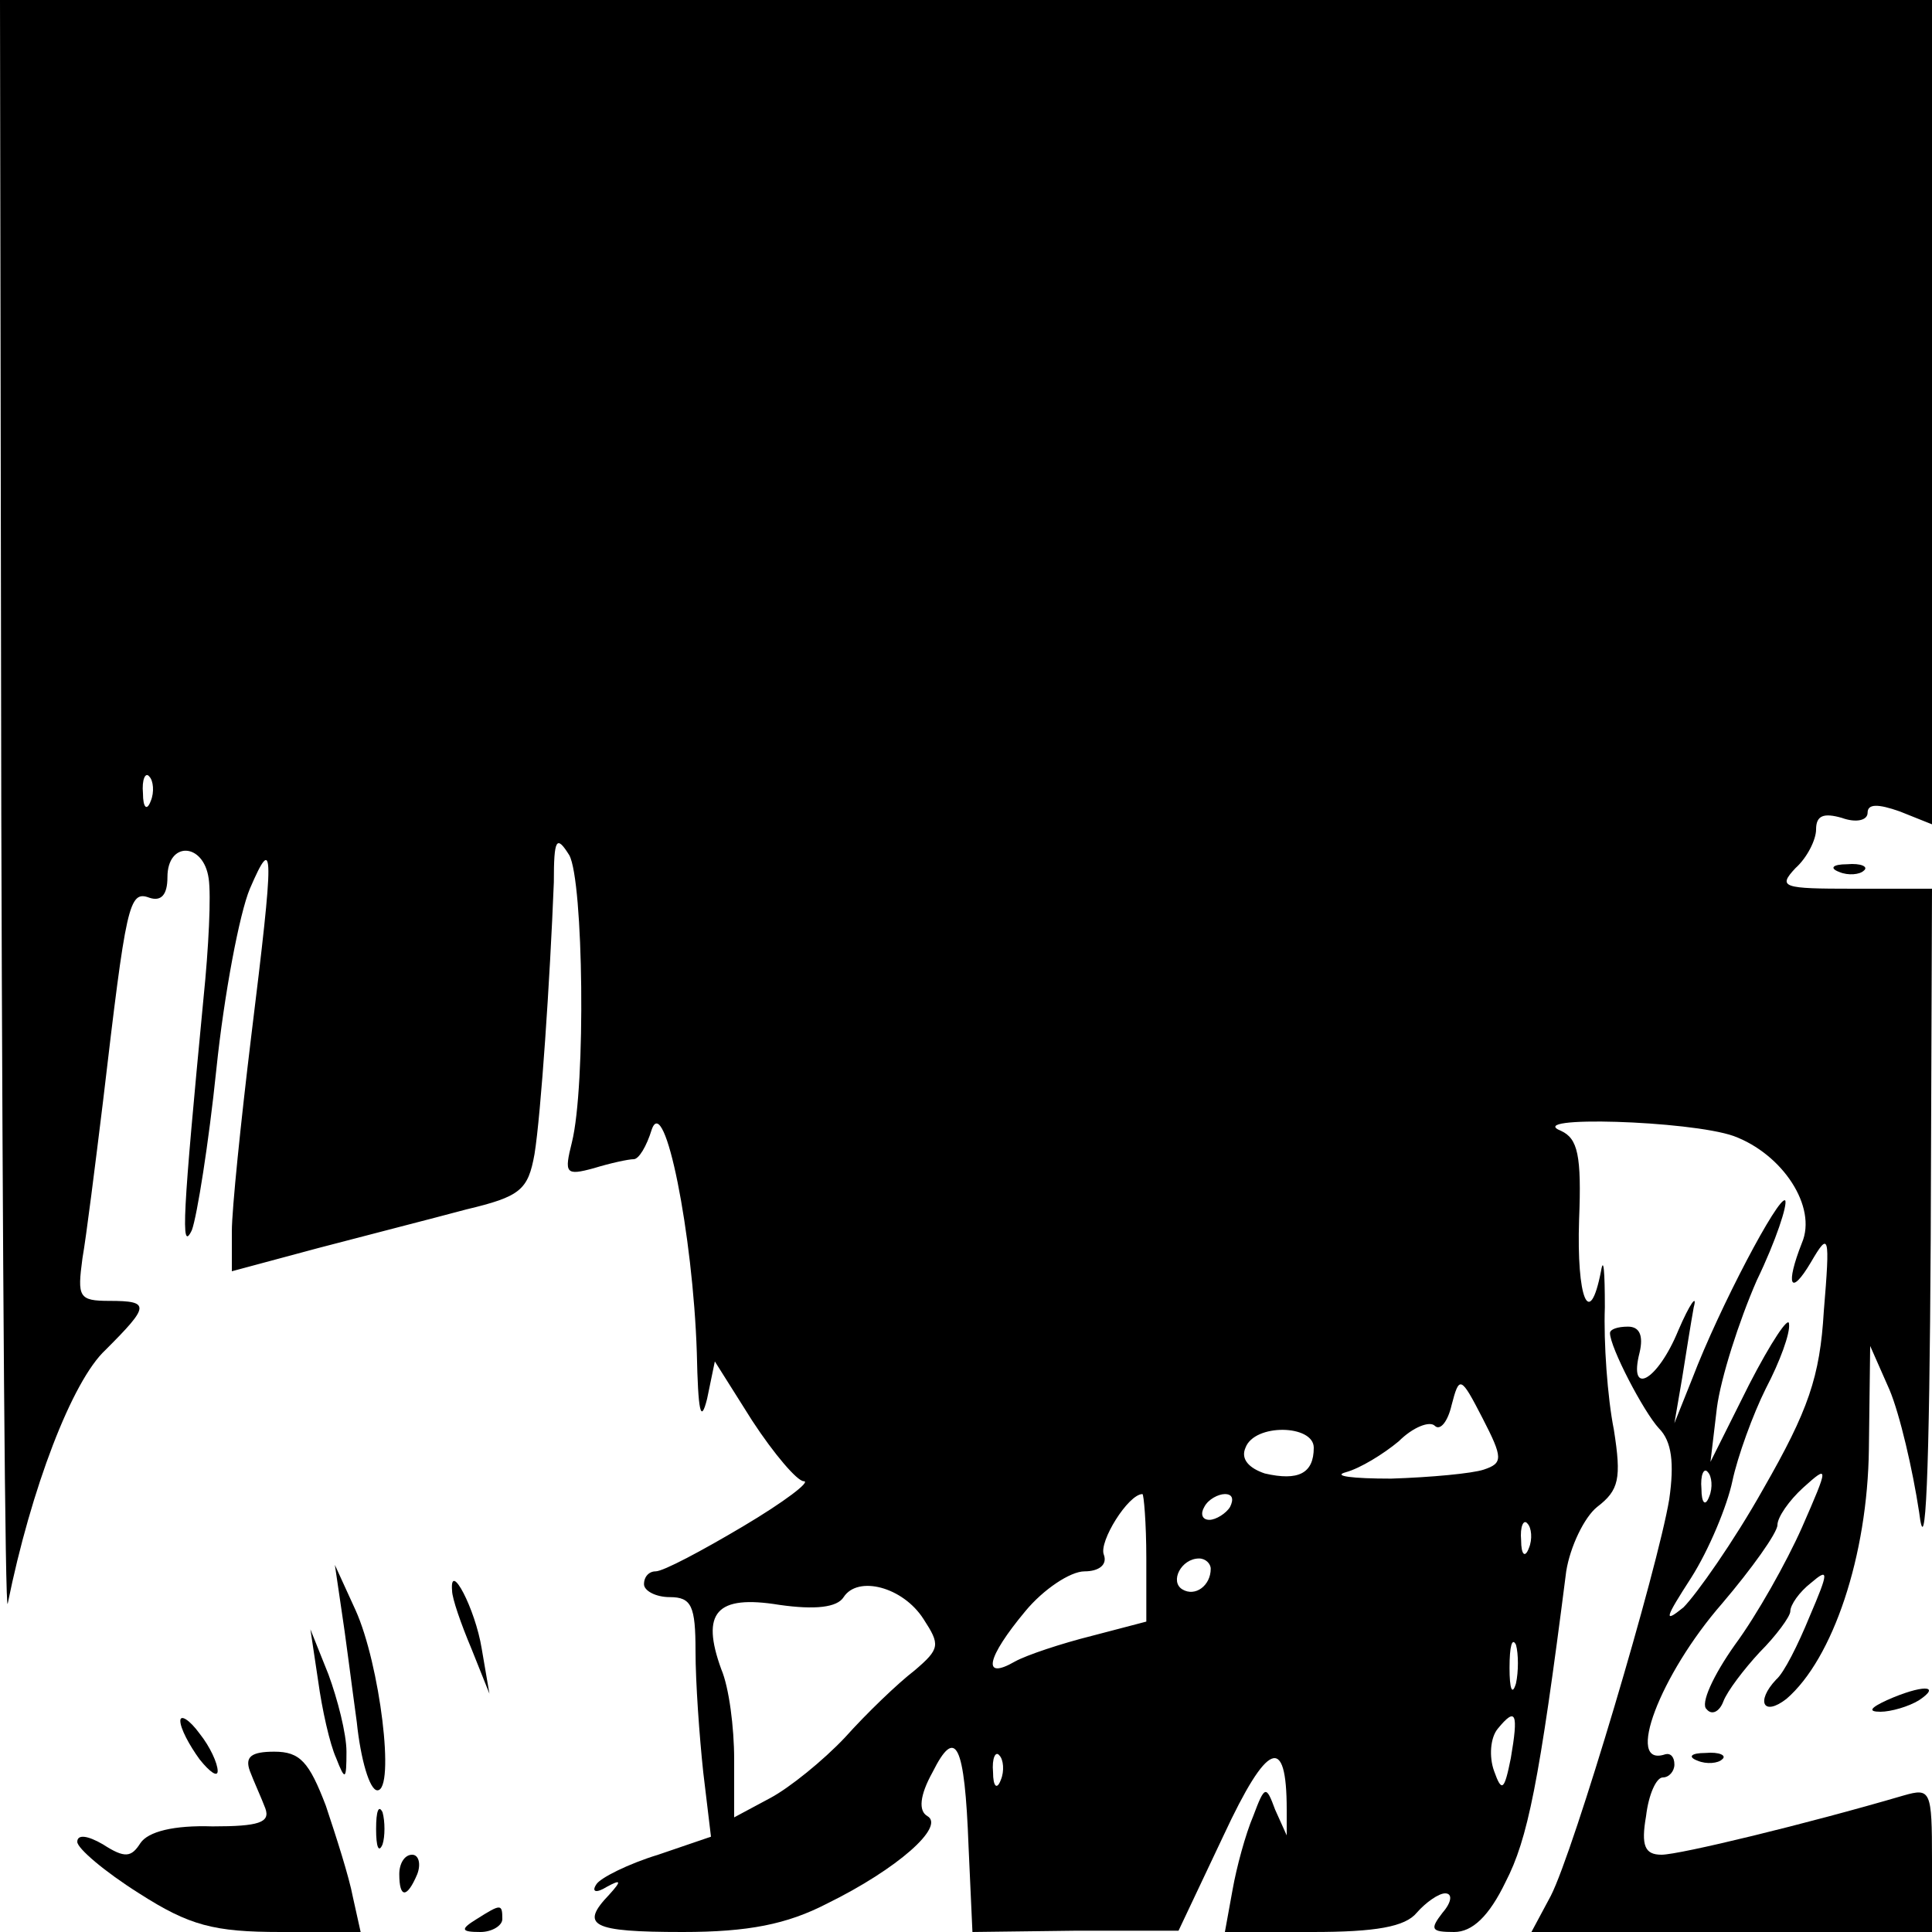
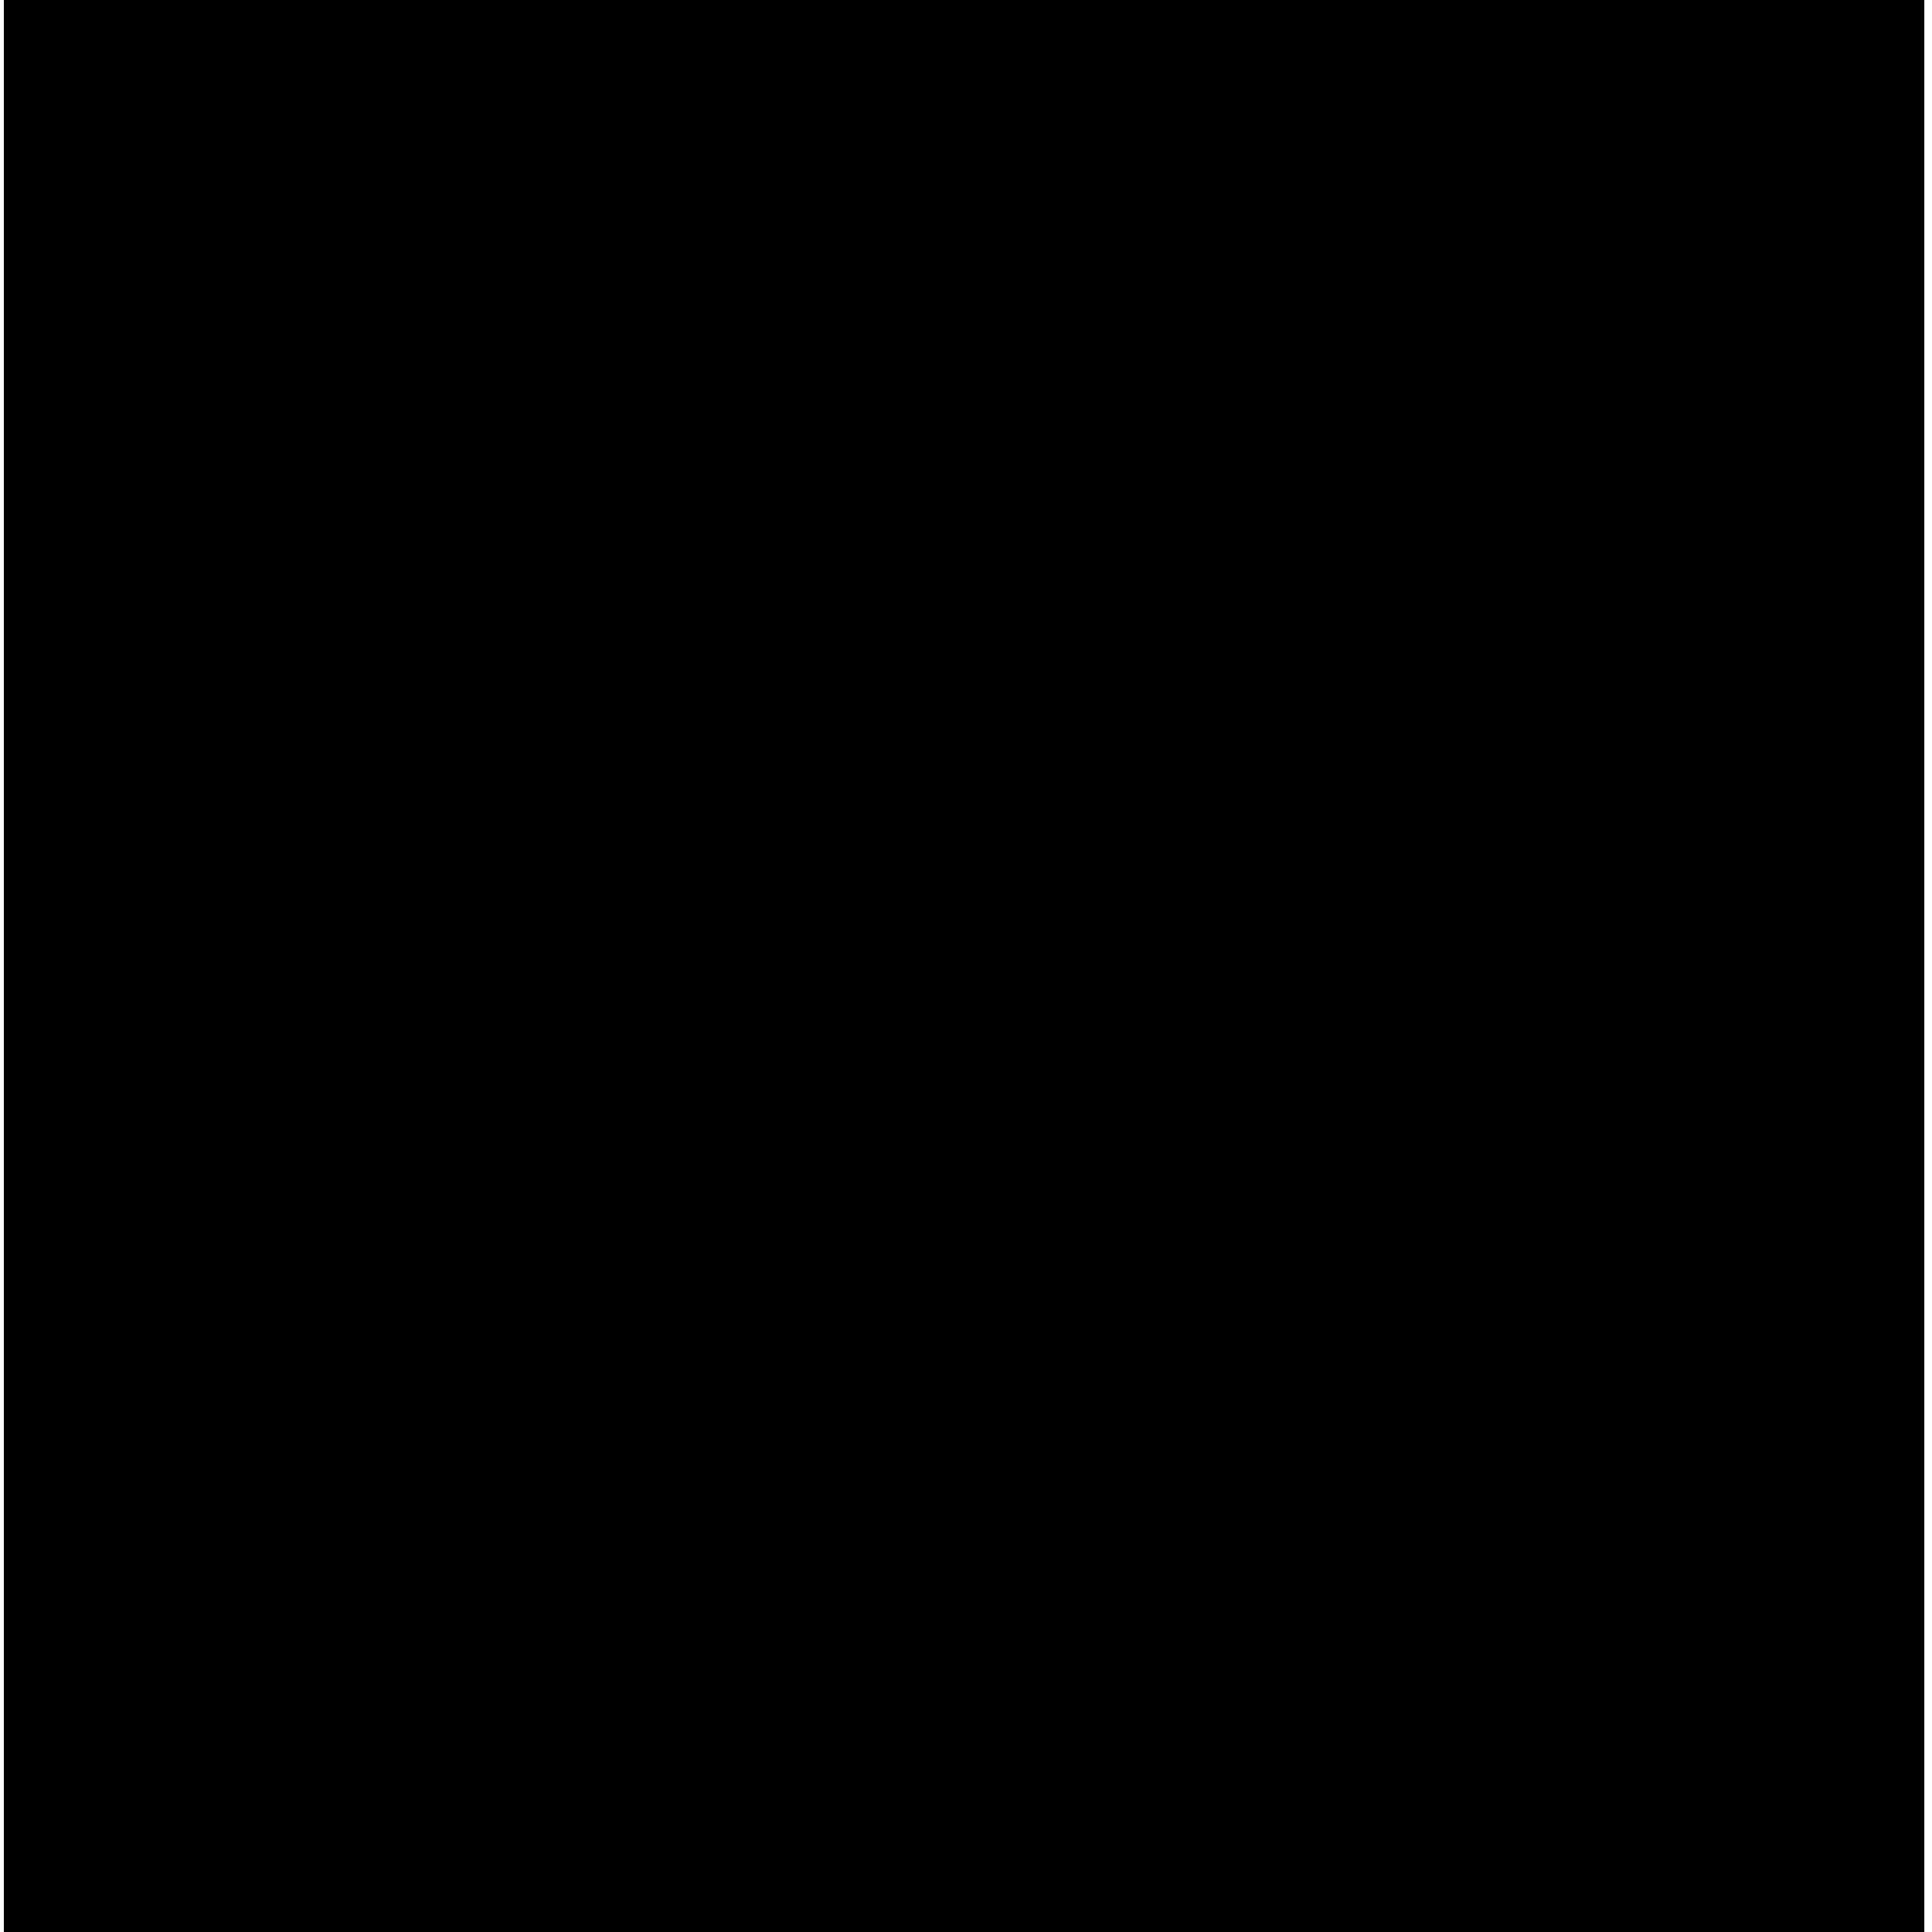
- <svg xmlns="http://www.w3.org/2000/svg" version="1.0" width="150pt" height="150pt" viewBox="0 0 150 150" preserveAspectRatio="xMidYMid meet">
-   <g transform="translate(0,150) scale(0.1,-0.1)" fill="#000000" stroke="none">
-     <path d="M1 868 c1 -348 3 -624 5 -613 18 89 50 173 76 197 34 34 35 38 3 38 -24 0 -25 3 -21 33 3 17 10 73 16 122 18 153 20 164 36 158 9 -3 14 2 14 16 0 28 28 27 32 -1 2 -13 0 -54 -4 -93 -16 -167 -18 -199 -9 -180 4 11 13 67 19 125 6 58 18 121 26 140 19 44 19 31 1 -115 -8 -66 -15 -134 -15 -151 l0 -31 67 18 c38 10 89 23 115 30 42 10 48 15 53 43 5 31 12 135 15 211 0 34 2 37 12 21 11 -20 13 -179 2 -223 -6 -24 -5 -26 17 -20 13 4 27 7 31 7 4 0 10 10 14 23 10 29 32 -81 35 -173 1 -46 3 -56 8 -36 l6 29 29 -46 c17 -26 35 -47 40 -47 6 0 -15 -16 -47 -35 -32 -19 -62 -35 -68 -35 -5 0 -9 -4 -9 -10 0 -5 9 -10 20 -10 17 0 20 -7 20 -42 0 -24 3 -66 6 -94 l6 -50 -41 -14 c-23 -7 -45 -18 -48 -23 -4 -6 0 -7 8 -2 11 6 12 5 2 -6 -23 -24 -14 -29 57 -29 51 0 81 6 112 22 55 27 92 60 78 68 -7 4 -6 16 4 34 18 36 25 23 28 -58 l3 -66 80 1 80 0 35 74 c34 73 49 79 49 20 l0 -20 -9 20 c-7 19 -8 19 -17 -5 -6 -14 -13 -40 -16 -57 l-6 -33 68 0 c49 0 72 4 81 15 7 8 17 15 22 15 6 0 5 -7 -2 -15 -10 -13 -9 -15 9 -15 14 0 27 12 40 39 17 33 26 76 47 241 3 19 14 42 24 50 17 13 19 22 13 60 -5 25 -8 68 -7 95 0 28 -1 40 -3 28 -9 -46 -19 -21 -17 40 2 50 -1 63 -14 69 -30 12 100 8 134 -4 38 -14 65 -55 53 -83 -13 -33 -9 -42 7 -15 14 24 15 22 10 -38 -3 -51 -12 -77 -47 -138 -23 -41 -52 -82 -62 -92 -16 -13 -14 -8 6 23 14 22 28 56 32 75 4 19 16 52 26 72 11 21 19 43 18 50 0 7 -14 -14 -31 -47 l-30 -60 5 42 c3 23 17 67 31 99 15 31 24 59 22 62 -5 4 -51 -83 -72 -138 l-14 -35 6 35 c3 19 7 44 9 55 3 11 -3 3 -12 -18 -16 -39 -39 -52 -30 -17 3 13 0 20 -9 20 -8 0 -14 -2 -14 -5 0 -11 26 -61 38 -74 10 -10 12 -27 8 -55 -9 -54 -74 -273 -92 -308 l-15 -28 156 0 155 0 0 56 c0 54 -1 56 -22 50 -75 -22 -174 -46 -188 -46 -13 0 -16 7 -12 30 2 17 8 30 13 30 5 0 9 5 9 10 0 6 -3 9 -7 8 -32 -11 -4 62 44 117 23 27 43 55 43 61 0 6 9 19 20 29 20 18 20 17 -1 -31 -12 -27 -35 -68 -52 -91 -17 -24 -27 -46 -22 -50 4 -5 10 -2 13 6 3 8 16 25 28 38 13 13 24 28 24 32 0 5 7 15 16 22 14 12 14 9 -1 -26 -9 -22 -20 -44 -26 -49 -16 -17 -10 -29 8 -15 36 31 63 111 64 194 l1 80 15 -34 c8 -19 18 -62 23 -95 5 -41 8 28 9 212 l1 272 -61 0 c-55 0 -59 1 -45 16 9 8 16 22 16 30 0 11 6 13 20 9 11 -4 20 -2 20 4 0 7 8 7 25 1 l25 -10 0 320 0 320 -750 0 -750 0 1 -632z m116 10 c-3 -8 -6 -5 -6 6 -1 11 2 17 5 13 3 -3 4 -12 1 -19z m1035 -519 c-9 -3 -41 -6 -72 -7 -30 0 -46 2 -35 5 11 3 29 14 41 24 11 11 24 16 28 12 4 -4 10 3 13 16 6 23 7 23 24 -10 16 -31 16 -35 1 -40z m-132 17 c0 -20 -12 -26 -38 -20 -12 4 -19 11 -15 20 7 19 53 18 53 0z m307 -38 c-3 -8 -6 -5 -6 6 -1 11 2 17 5 13 3 -3 4 -12 1 -19z m-437 -48 l0 -49 -42 -11 c-24 -6 -51 -15 -60 -20 -26 -15 -22 3 8 39 14 17 35 31 46 31 11 0 18 5 15 13 -4 10 19 47 30 47 1 0 3 -22 3 -50z m65 40 c-3 -5 -11 -10 -16 -10 -6 0 -7 5 -4 10 3 6 11 10 16 10 6 0 7 -4 4 -10z m232 -32 c-3 -8 -6 -5 -6 6 -1 11 2 17 5 13 3 -3 4 -12 1 -19z m-247 -16 c0 -13 -12 -22 -22 -16 -10 6 -1 24 13 24 5 0 9 -4 9 -8z m-223 -39 c13 -20 13 -23 -7 -40 -13 -10 -37 -33 -54 -52 -17 -18 -43 -39 -58 -47 l-28 -15 0 45 c0 25 -4 56 -10 70 -16 44 -4 58 45 50 28 -4 45 -2 50 6 11 17 46 8 62 -17z m460 -50 c-3 -10 -5 -4 -5 12 0 17 2 24 5 18 2 -7 2 -21 0 -30z m-4 -58 c-5 -25 -7 -27 -13 -10 -4 11 -3 26 3 33 14 17 16 12 10 -23z m-396 -17 c-3 -8 -6 -5 -6 6 -1 11 2 17 5 13 3 -3 4 -12 1 -19z" />
-     <path d="M1428 823 c7 -3 16 -2 19 1 4 3 -2 6 -13 5 -11 0 -14 -3 -6 -6z" />
-     <path d="M265 251 c3 -19 8 -59 12 -88 3 -29 10 -53 16 -53 14 0 2 98 -17 140 l-16 35 5 -34z" />
-     <path d="M351 265 c0 -6 7 -26 15 -45 l14 -35 -6 35 c-5 31 -25 69 -23 45z" />
-     <path d="M247 195 c3 -22 9 -49 14 -60 7 -18 8 -17 8 5 0 14 -7 41 -14 60 l-14 35 6 -40z" />
-     <path d="M1465 180 c-13 -6 -15 -9 -5 -9 8 0 22 4 30 9 18 12 2 12 -25 0z" />
-     <path d="M140 164 c0 -6 7 -19 15 -30 8 -10 14 -14 14 -9 0 6 -6 19 -14 29 -8 11 -15 15 -15 10z" />
-     <path d="M194 125 c3 -8 9 -21 12 -29 4 -11 -5 -14 -41 -14 -30 1 -50 -4 -56 -13 -7 -11 -12 -12 -29 -1 -12 7 -20 8 -20 2 0 -5 21 -23 48 -40 39 -25 58 -30 110 -30 l62 0 -6 27 c-3 16 -13 47 -21 71 -13 34 -20 42 -40 42 -18 0 -23 -4 -19 -15z" />
-     <path d="M1318 133 c7 -3 16 -2 19 1 4 3 -2 6 -13 5 -11 0 -14 -3 -6 -6z" />
-     <path d="M292 80 c0 -14 2 -19 5 -12 2 6 2 18 0 25 -3 6 -5 1 -5 -13z" />
-     <path d="M310 45 c0 -19 6 -19 14 0 3 8 1 15 -4 15 -6 0 -10 -7 -10 -15z" />
-     <path d="M370 10 c-13 -8 -12 -10 3 -10 9 0 17 5 17 10 0 12 -1 12 -20 0z" />
+ <svg xmlns="http://www.w3.org/2000/svg" version="1.0" width="503pt" height="503pt" viewBox="0 0 503 503" preserveAspectRatio="xMidYMid meet">
+   <g transform="translate(0,503) scale(0.1,-0.1)" fill="#000000" stroke="none">
+     <path d="M10 2515 l0 -2515 2500 0 2500 0 0 2515 0 2515 -2500 0 -2500 0 0 -2515z" />
  </g>
</svg>
